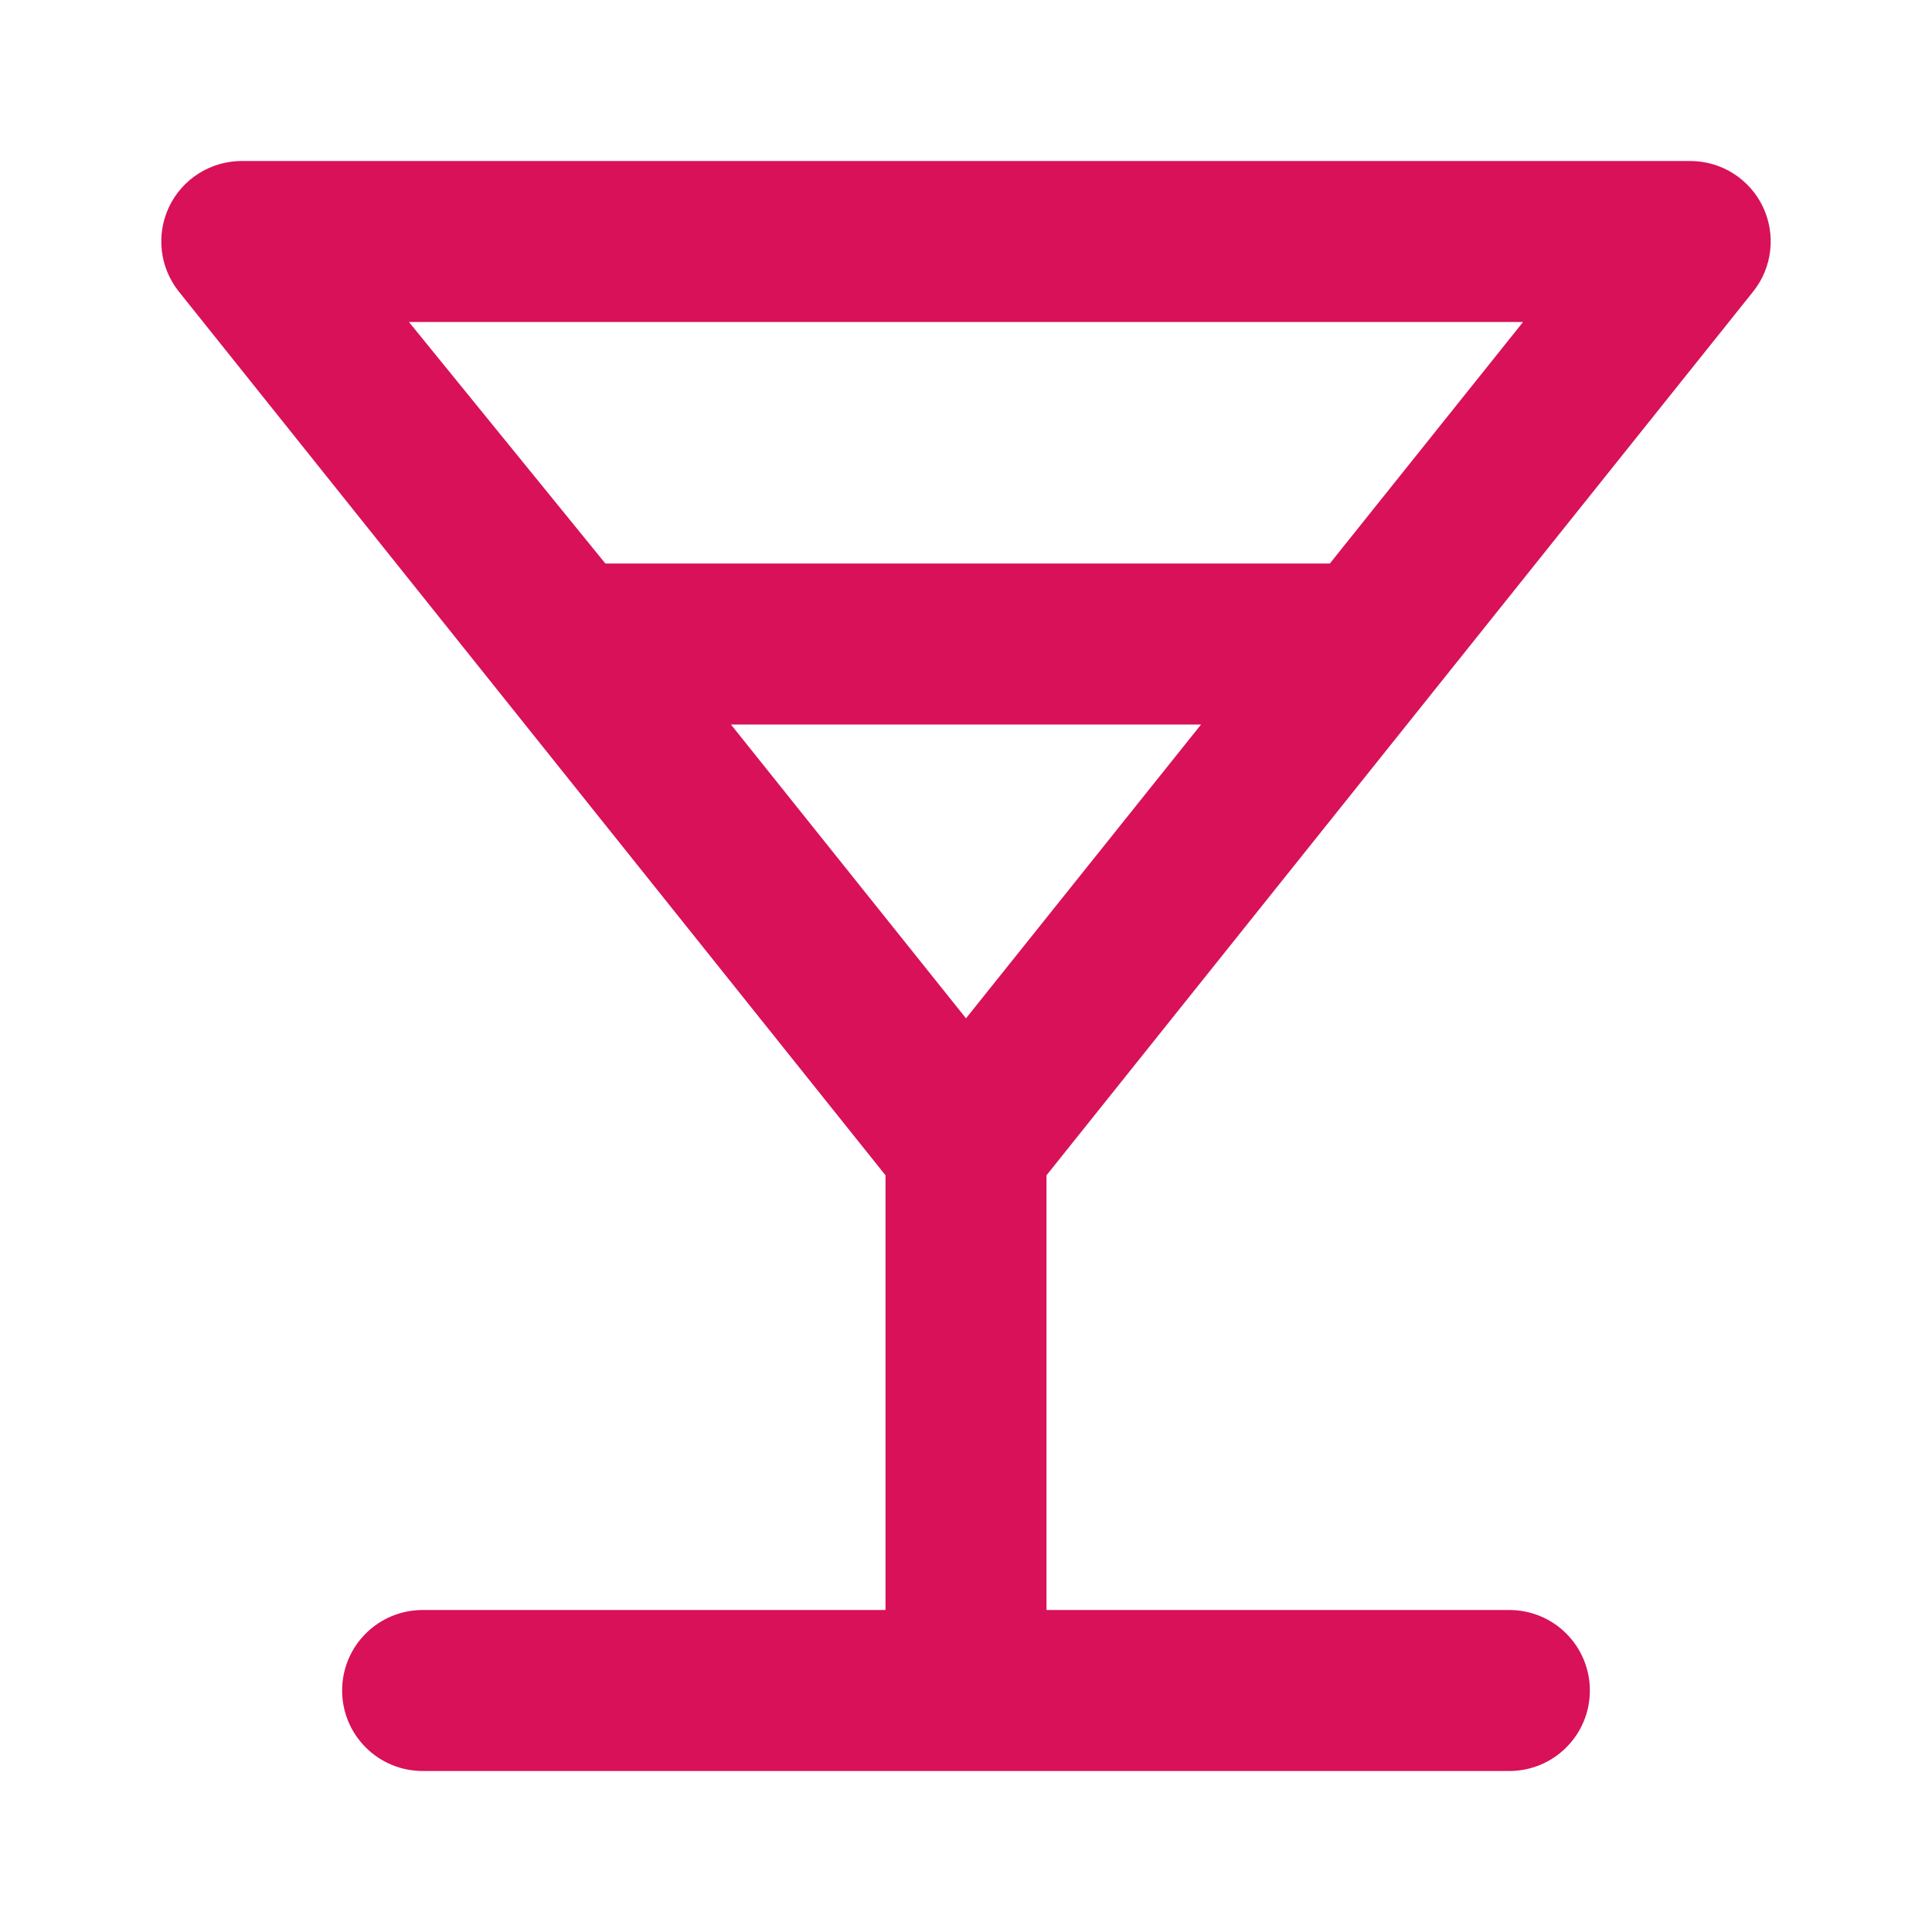
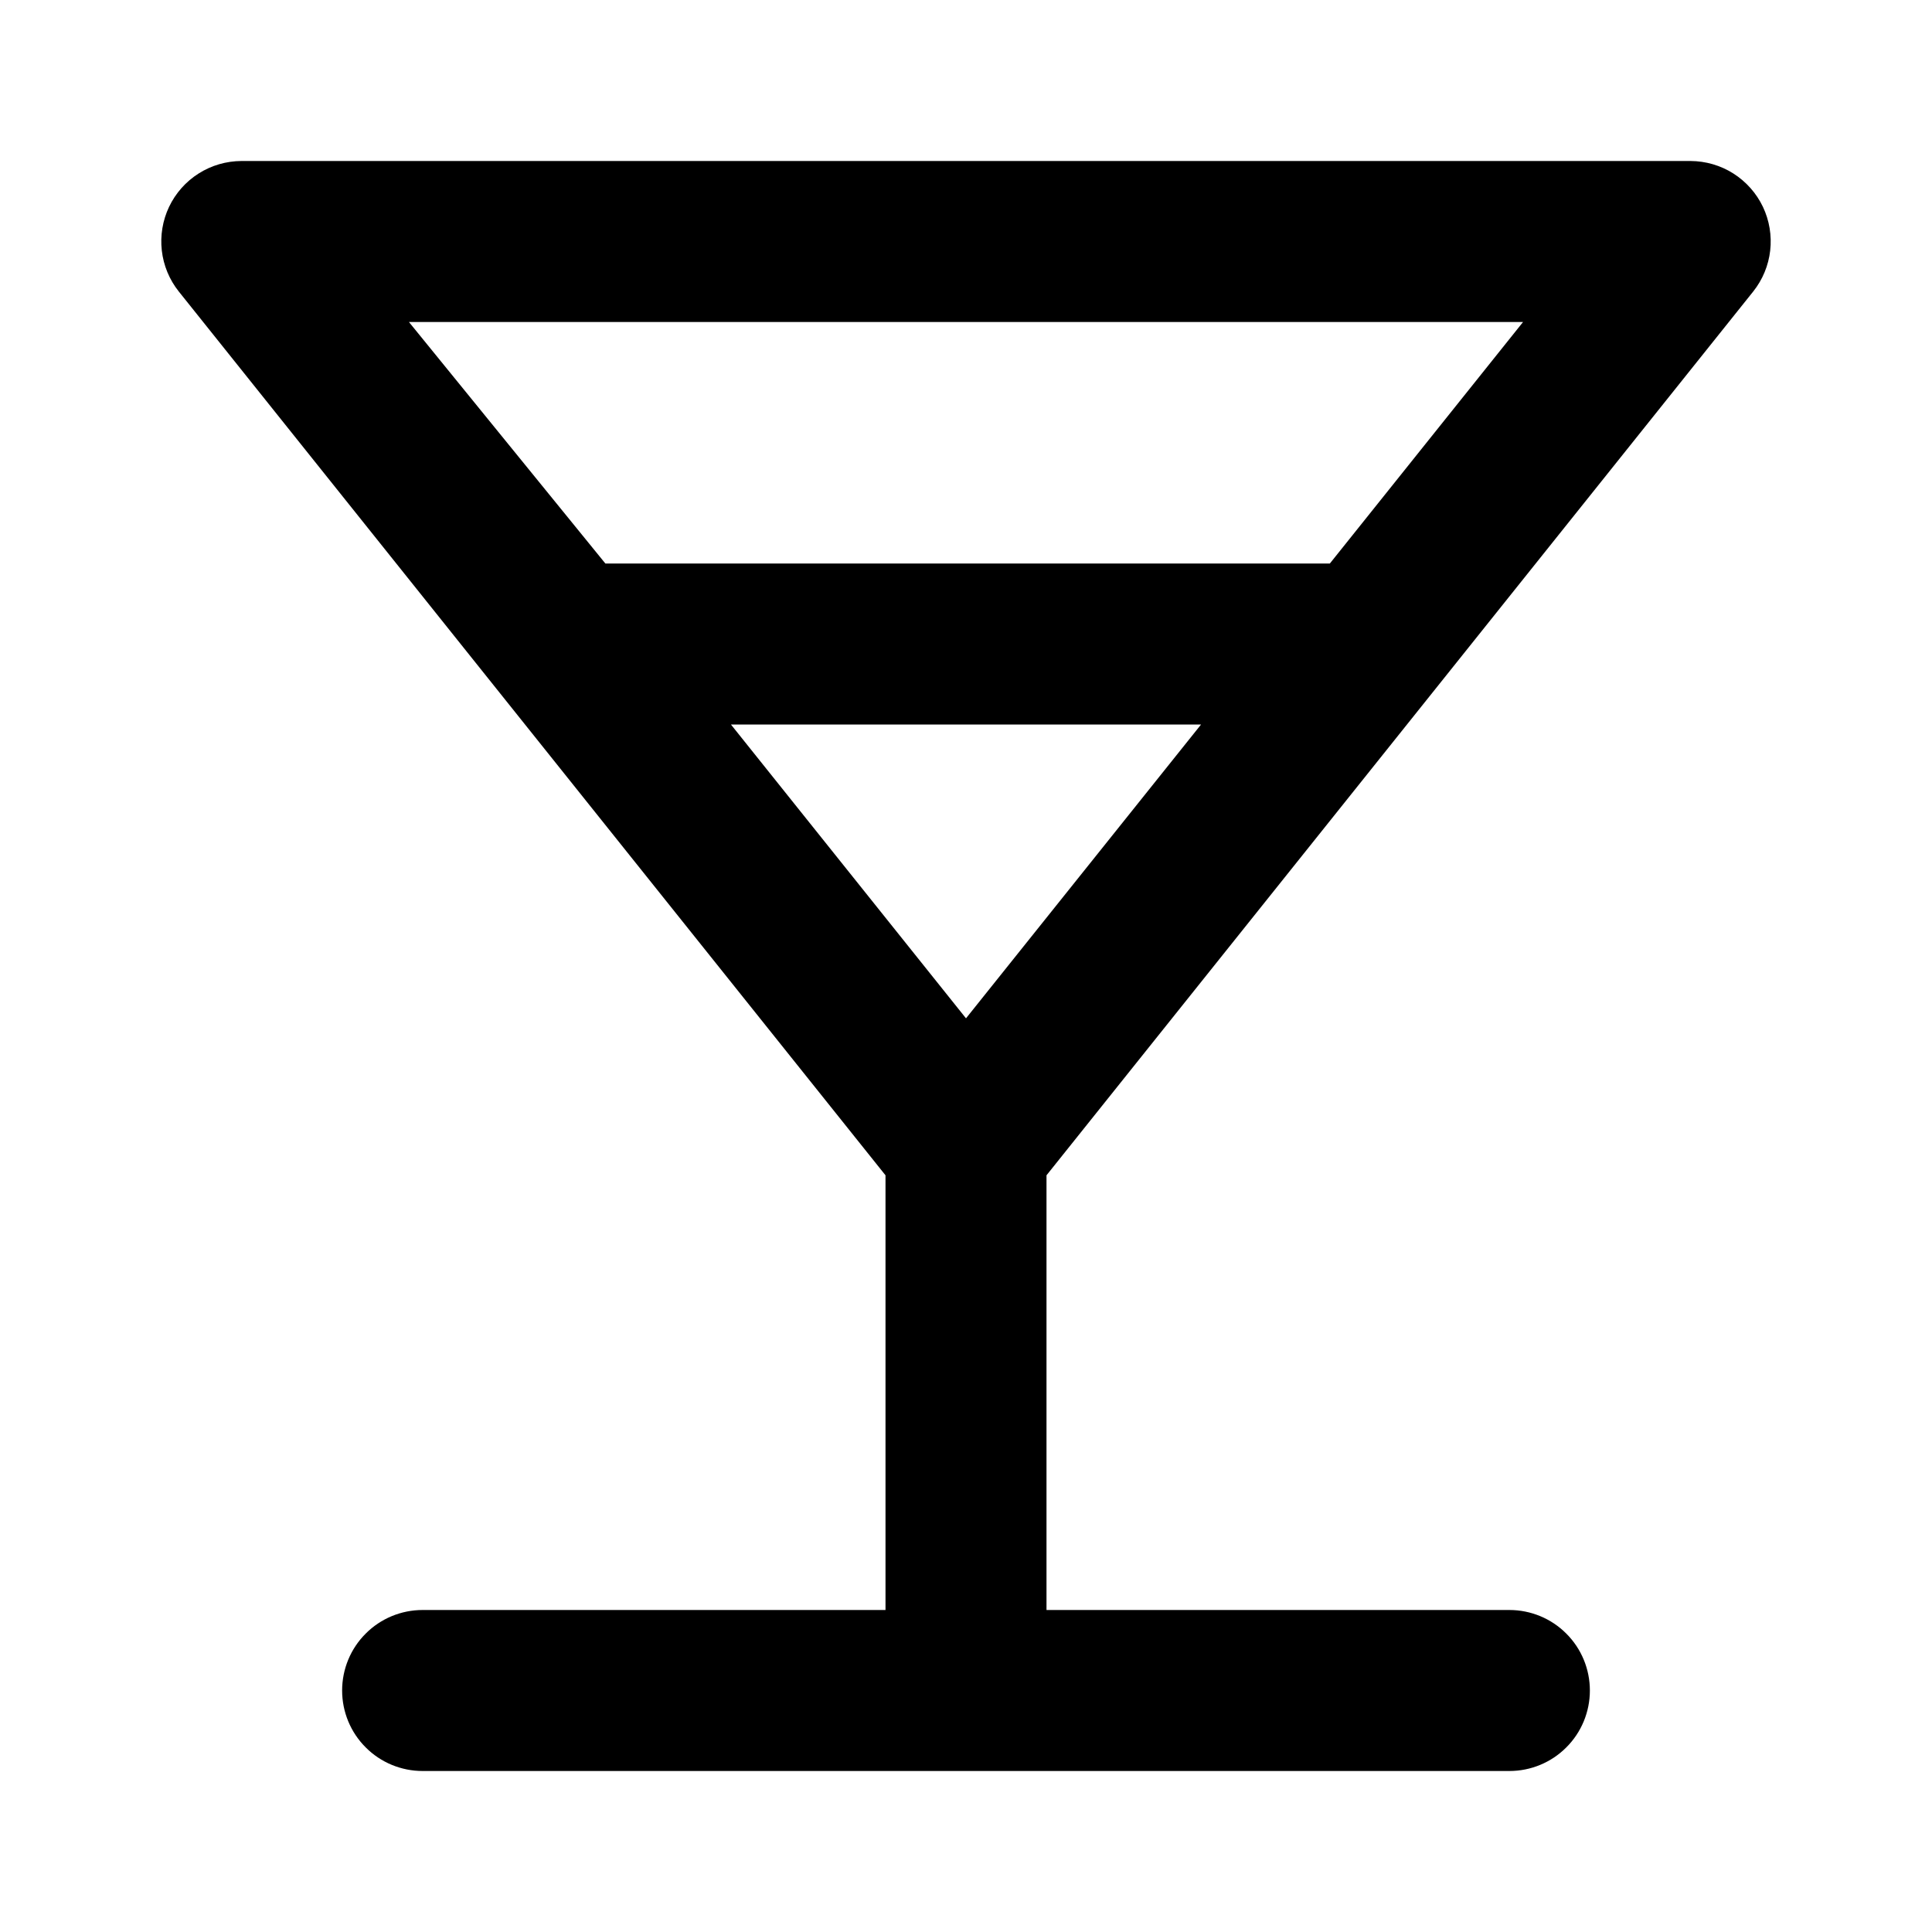
<svg xmlns="http://www.w3.org/2000/svg" width="24" height="24" viewBox="0 0 24 24" fill="none">
-   <path d="M21.78 3.62C21.896 3.474 21.969 3.298 21.99 3.112C22.011 2.927 21.98 2.739 21.9 2.57C21.819 2.4 21.691 2.256 21.532 2.155C21.373 2.054 21.188 2.001 21 2H3C2.811 2.001 2.627 2.054 2.468 2.155C2.308 2.256 2.181 2.4 2.1 2.57C2.02 2.739 1.989 2.927 2.01 3.112C2.031 3.298 2.104 3.474 2.22 3.62L11 14.6V20H5.25C4.985 20 4.73 20.105 4.543 20.293C4.355 20.48 4.25 20.735 4.25 21C4.25 21.265 4.355 21.52 4.543 21.707C4.73 21.895 4.985 22 5.25 22H18.75C19.015 22 19.27 21.895 19.457 21.707C19.645 21.52 19.75 21.265 19.75 21C19.75 20.735 19.645 20.48 19.457 20.293C19.27 20.105 19.015 20 18.75 20H13V14.6L21.78 3.62ZM5.08 4H18.92L16.52 7H7.52L5.08 4ZM12 12.65L9.08 9H14.92L12 12.65Z" fill="#D81159" />
+   <path d="M21.78 3.62C21.896 3.474 21.969 3.298 21.99 3.112C22.011 2.927 21.98 2.739 21.9 2.57C21.819 2.4 21.691 2.256 21.532 2.155C21.373 2.054 21.188 2.001 21 2H3C2.811 2.001 2.627 2.054 2.468 2.155C2.308 2.256 2.181 2.4 2.1 2.57C2.02 2.739 1.989 2.927 2.01 3.112C2.031 3.298 2.104 3.474 2.22 3.62L11 14.6V20H5.25C4.985 20 4.73 20.105 4.543 20.293C4.355 20.48 4.25 20.735 4.25 21C4.25 21.265 4.355 21.52 4.543 21.707C4.73 21.895 4.985 22 5.25 22H18.75C19.015 22 19.27 21.895 19.457 21.707C19.645 21.52 19.75 21.265 19.75 21C19.75 20.735 19.645 20.48 19.457 20.293C19.27 20.105 19.015 20 18.75 20H13V14.6L21.78 3.62ZM5.08 4H18.92L16.52 7H7.52L5.08 4ZM12 12.65L9.08 9H14.92L12 12.65Z" fill="currentColor" />
</svg>
